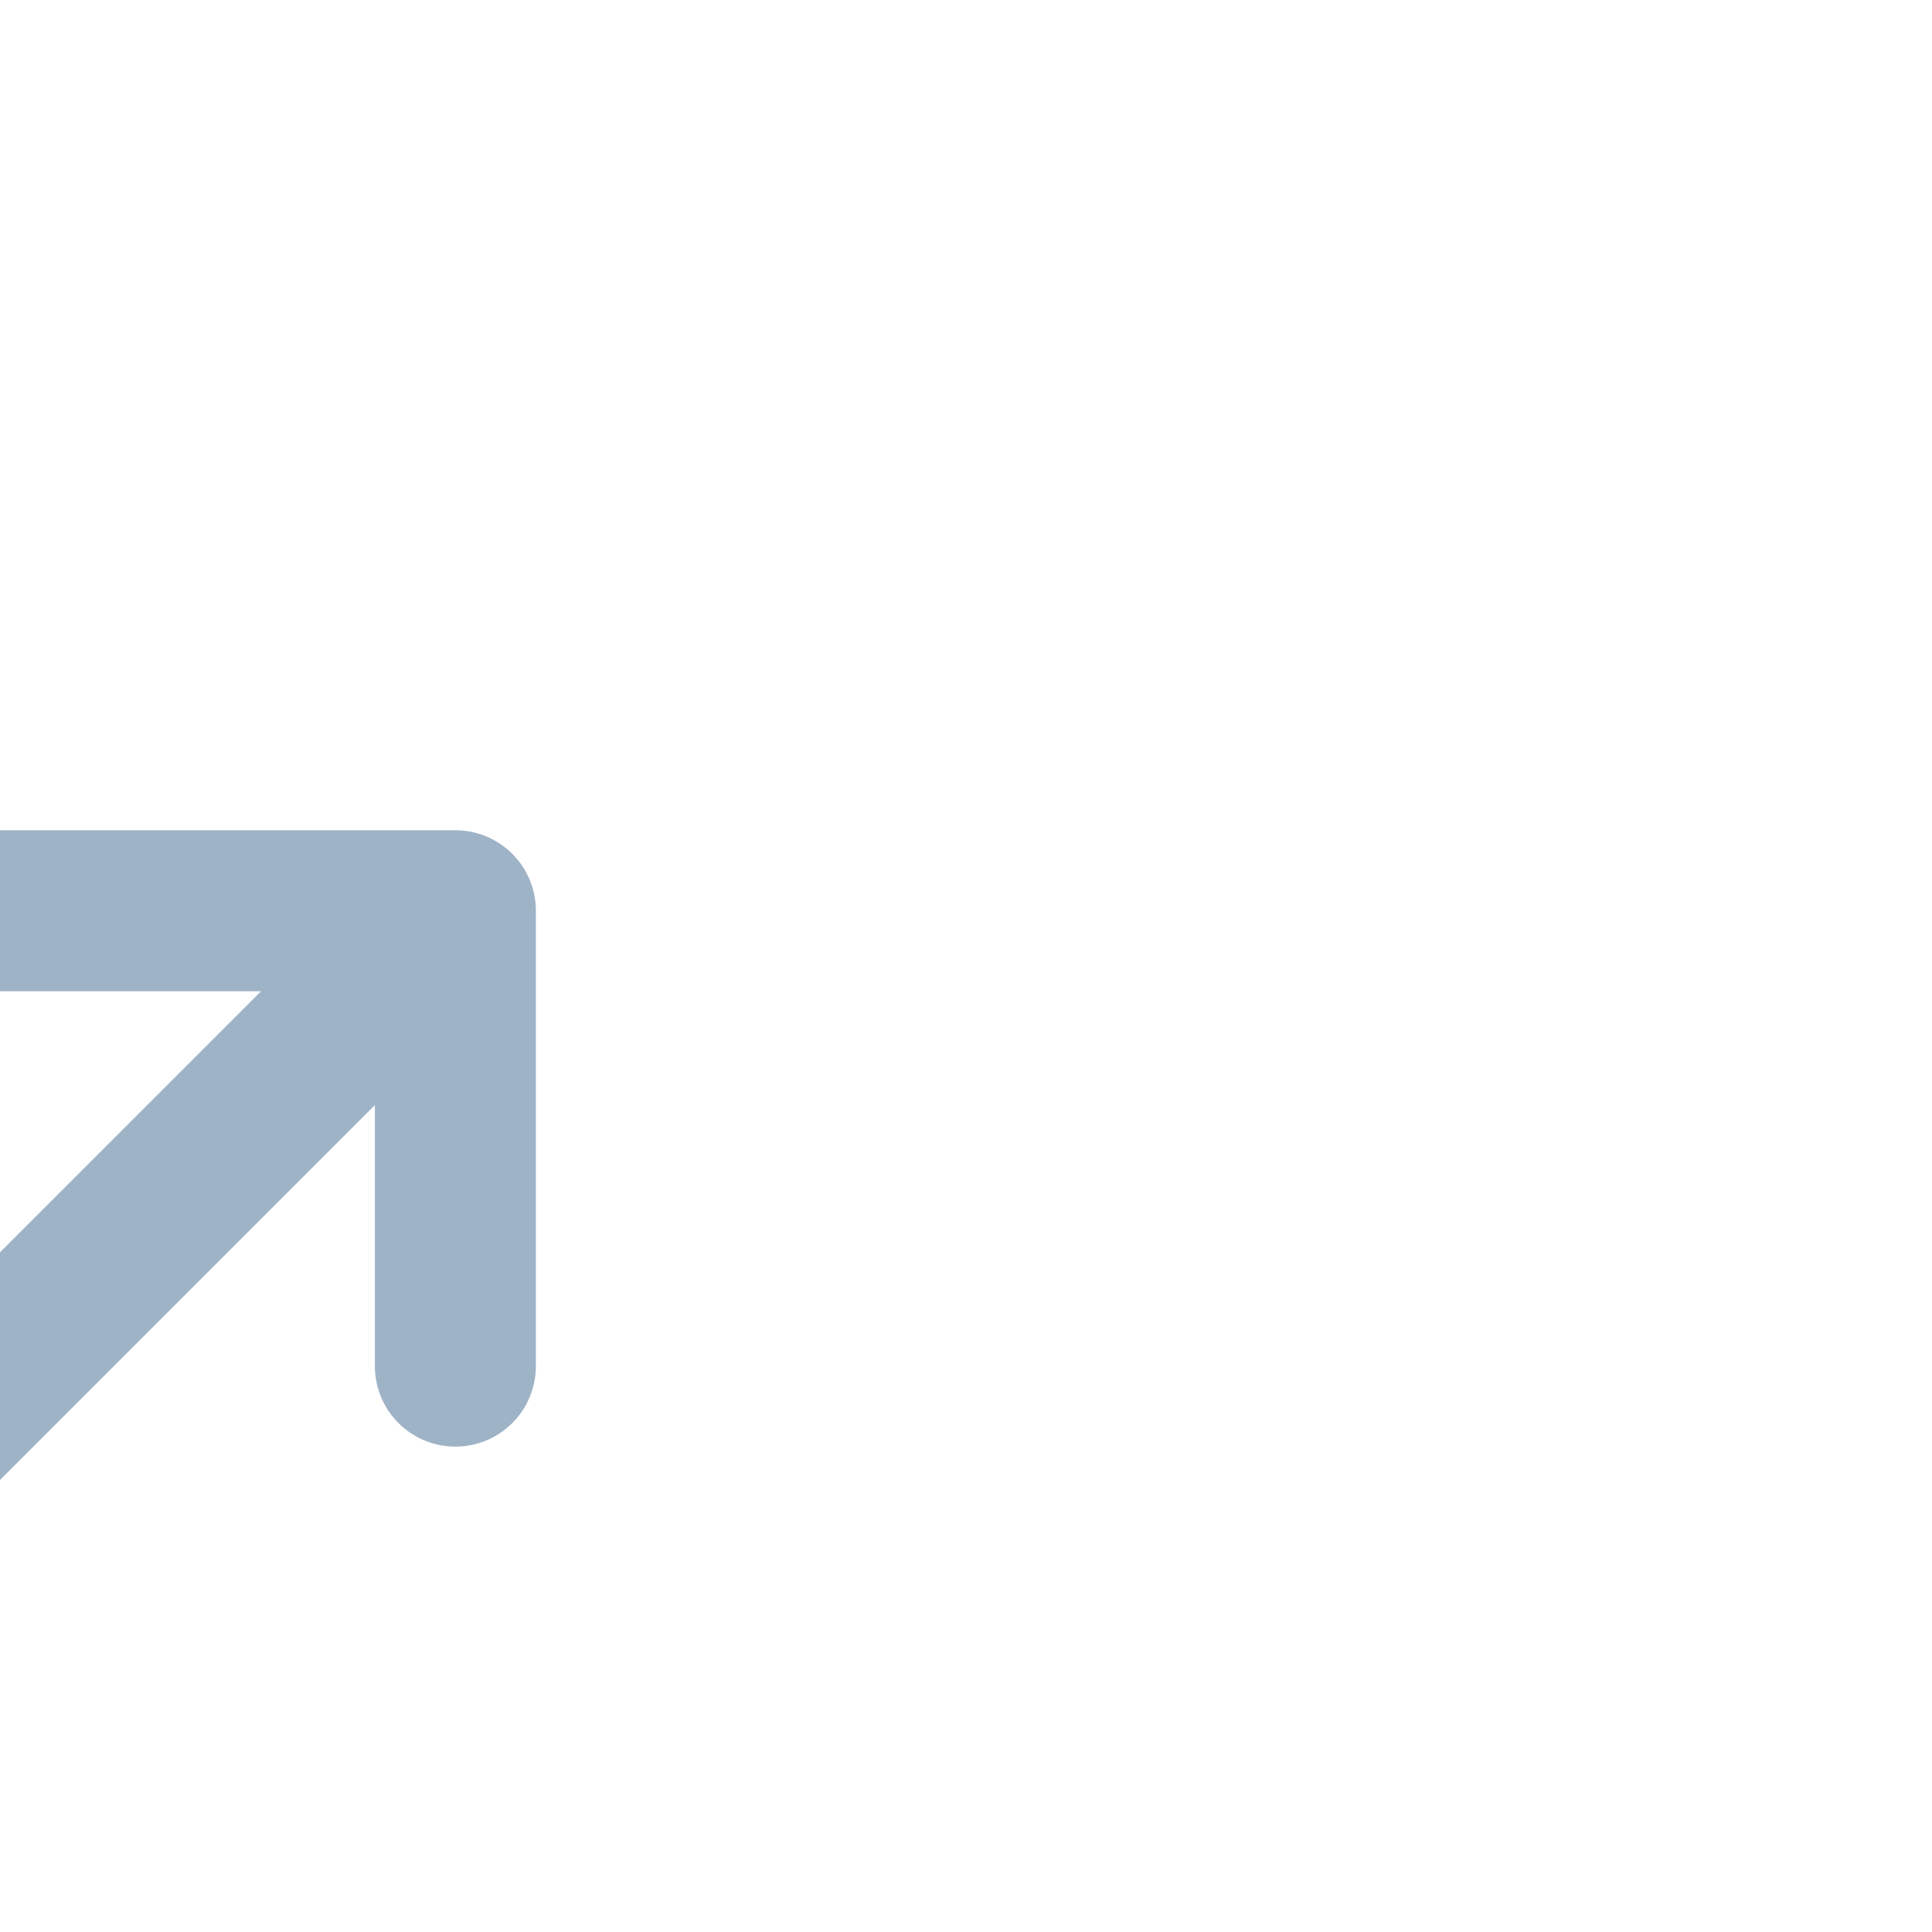
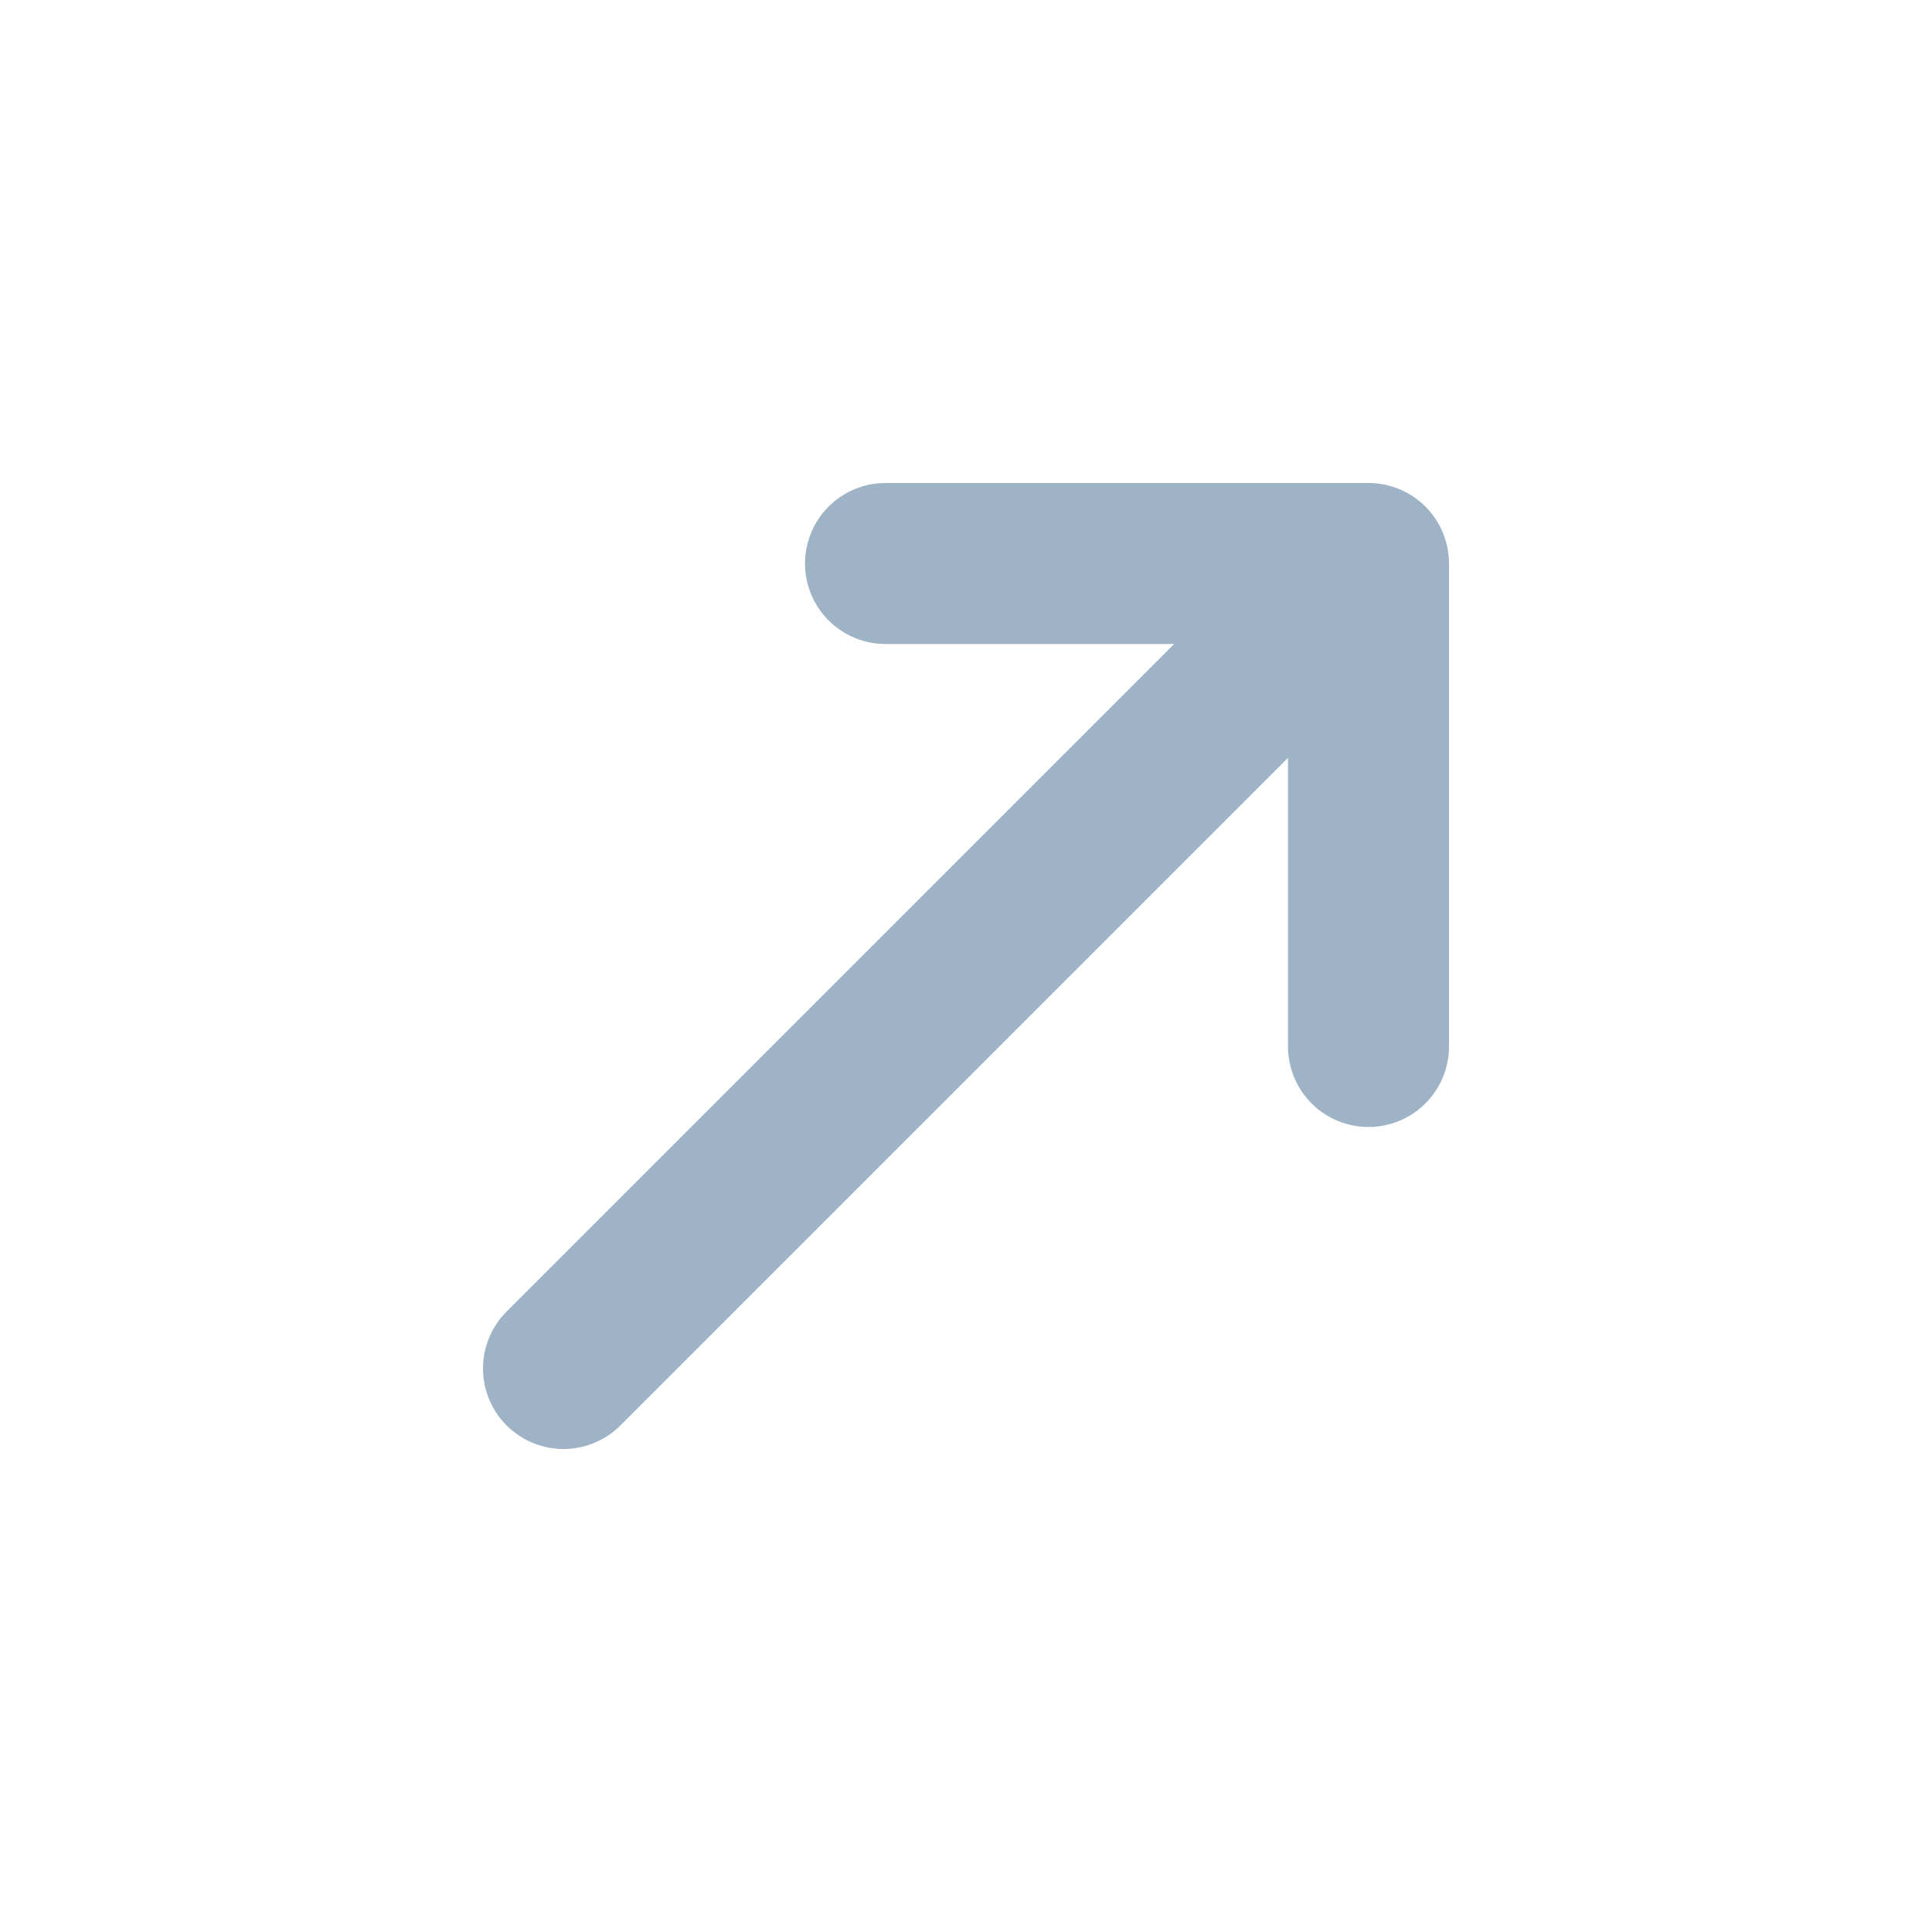
- <svg xmlns="http://www.w3.org/2000/svg" width="800px" height="800px" viewBox="0 0 24 24" fill="none" transform="rotate(45)">
-   <g id="SVGRepo_bgCarrier" stroke-width="0" />
-   <g id="SVGRepo_tracerCarrier" stroke-linecap="round" stroke-linejoin="round" />
-   <g id="SVGRepo_iconCarrier">
-     <path d="M12 4V20M12 4L8 8M12 4L16 8" stroke="#9FB3C7" stroke-width="2" stroke-linecap="round" stroke-linejoin="round" />
-   </g>
+ <svg xmlns="http://www.w3.org/2000/svg" width="800px" height="800px" viewBox="0 0 24 24" fill="none">
+   <path d="M7 17L17 7M17 7H11M17 7V13" stroke="#9FB3C7" stroke-width="2" stroke-linecap="round" stroke-linejoin="round" />
</svg>
